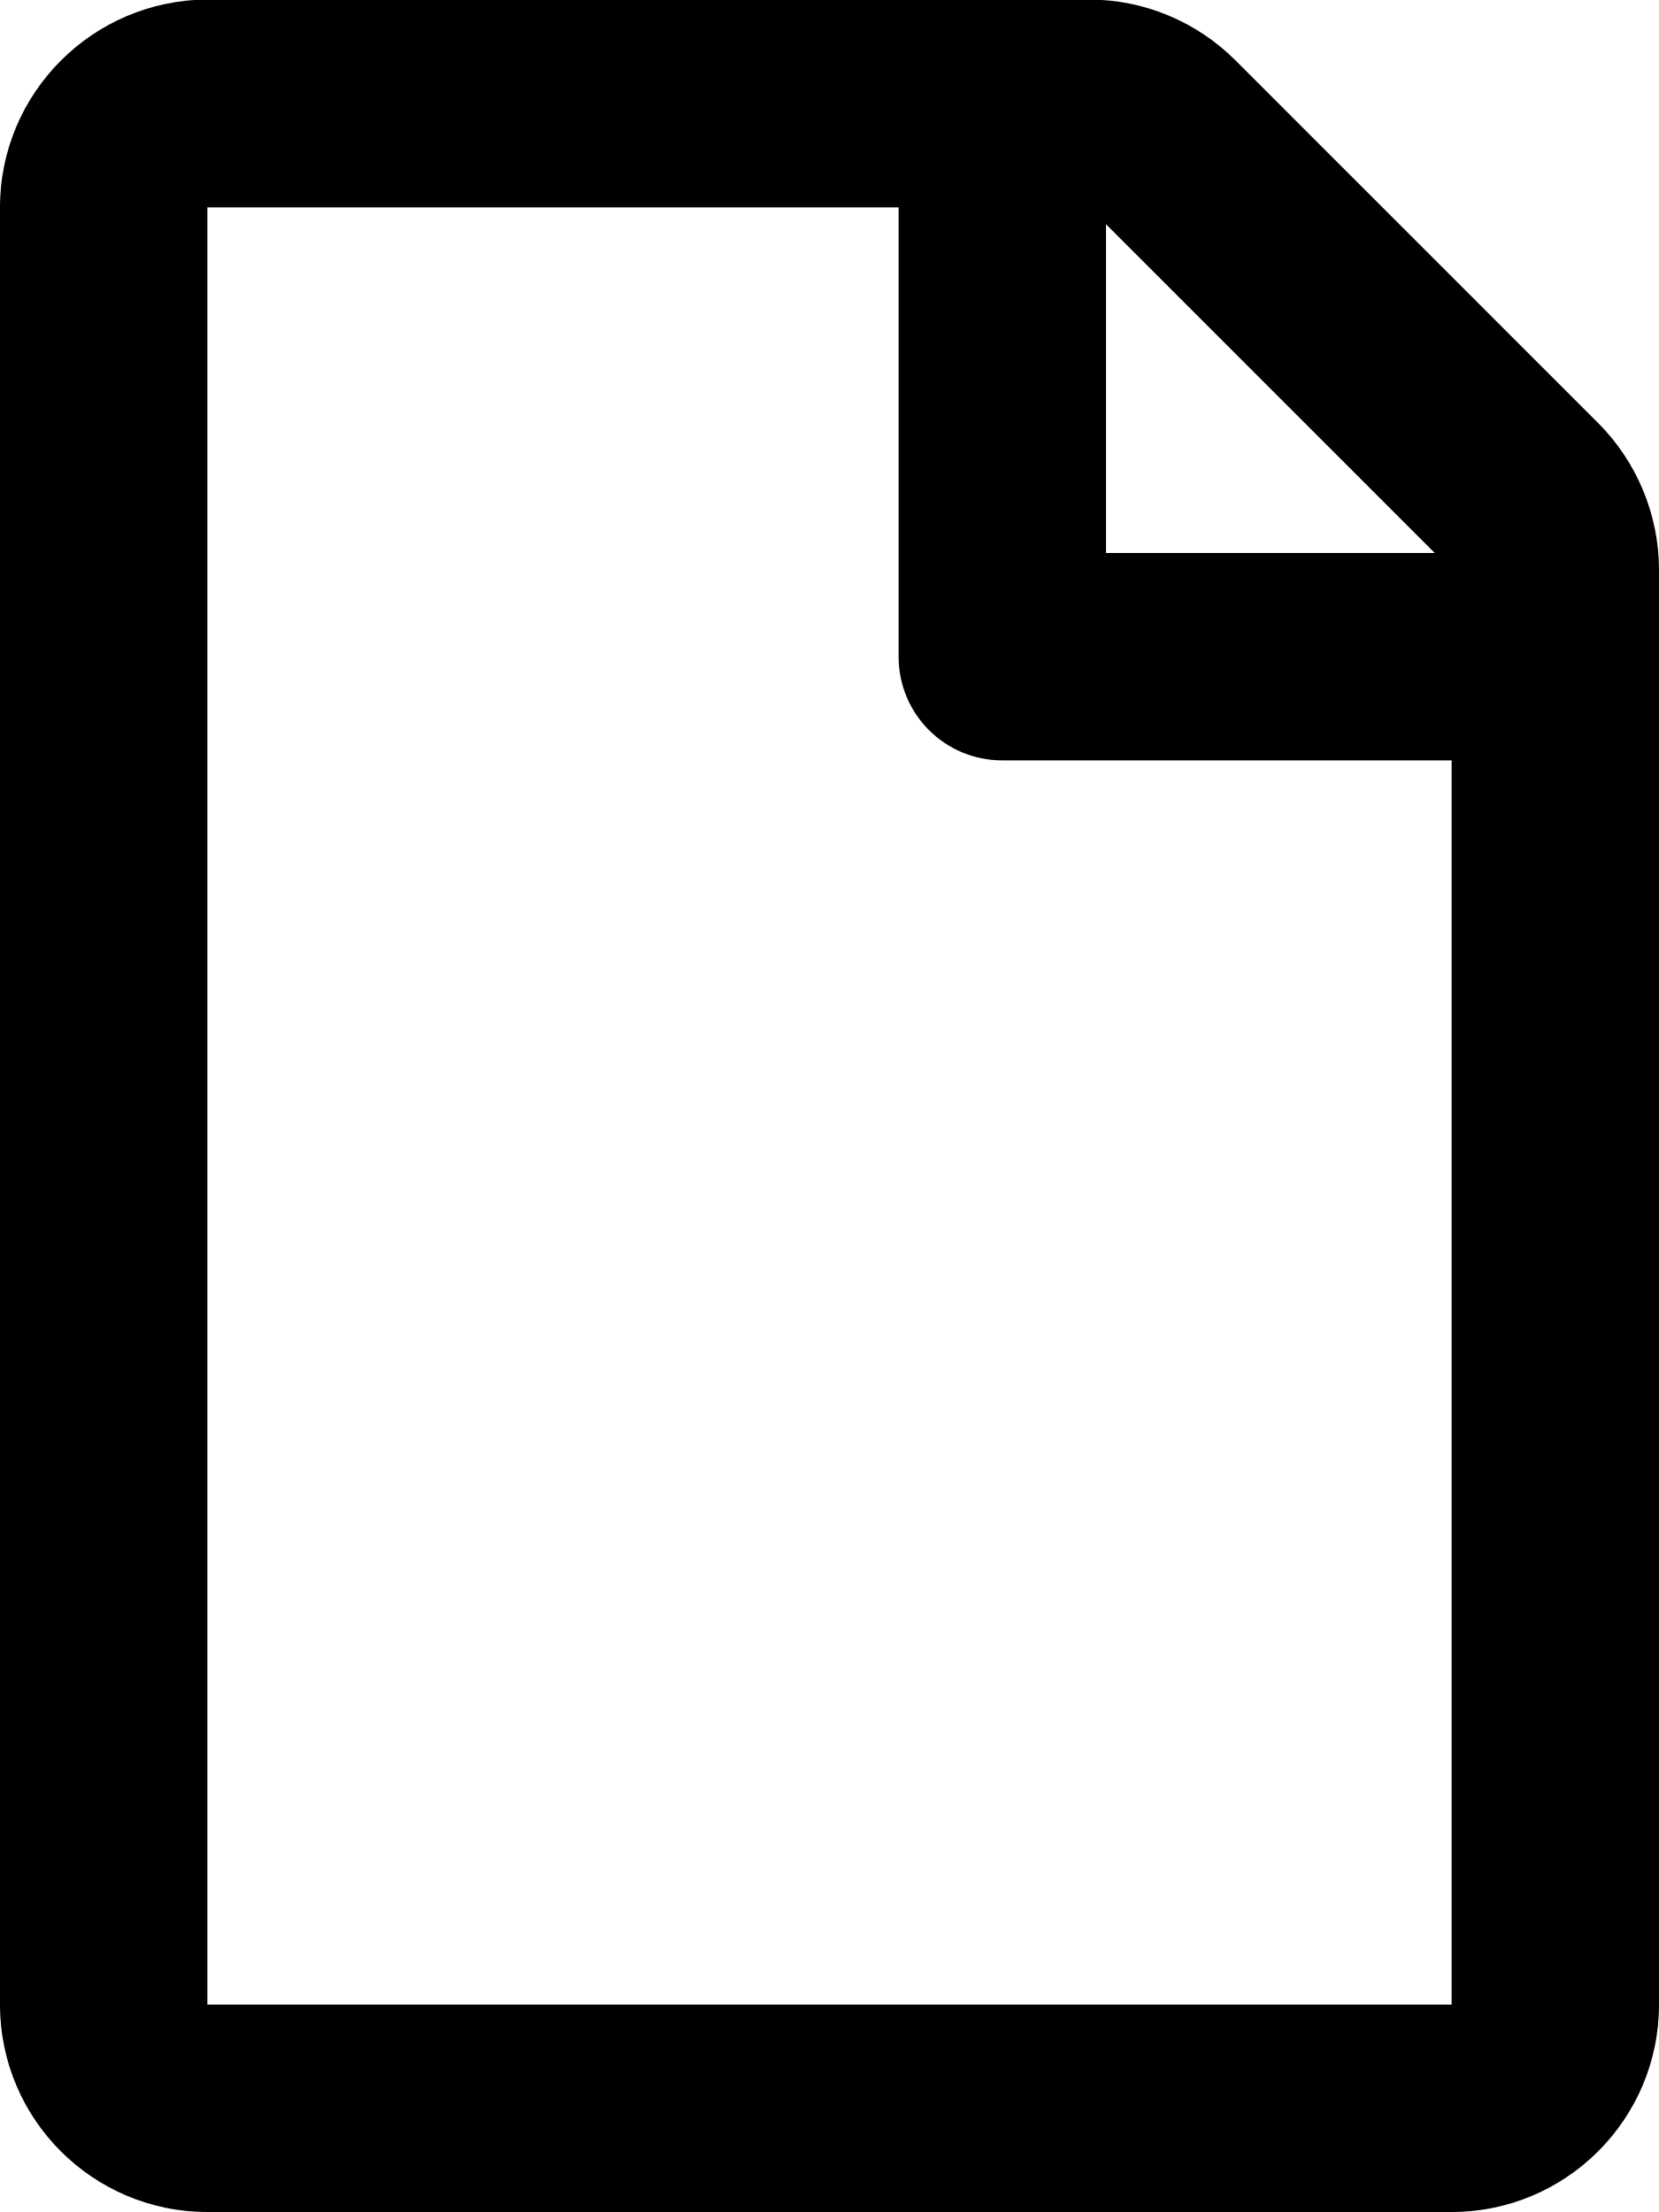
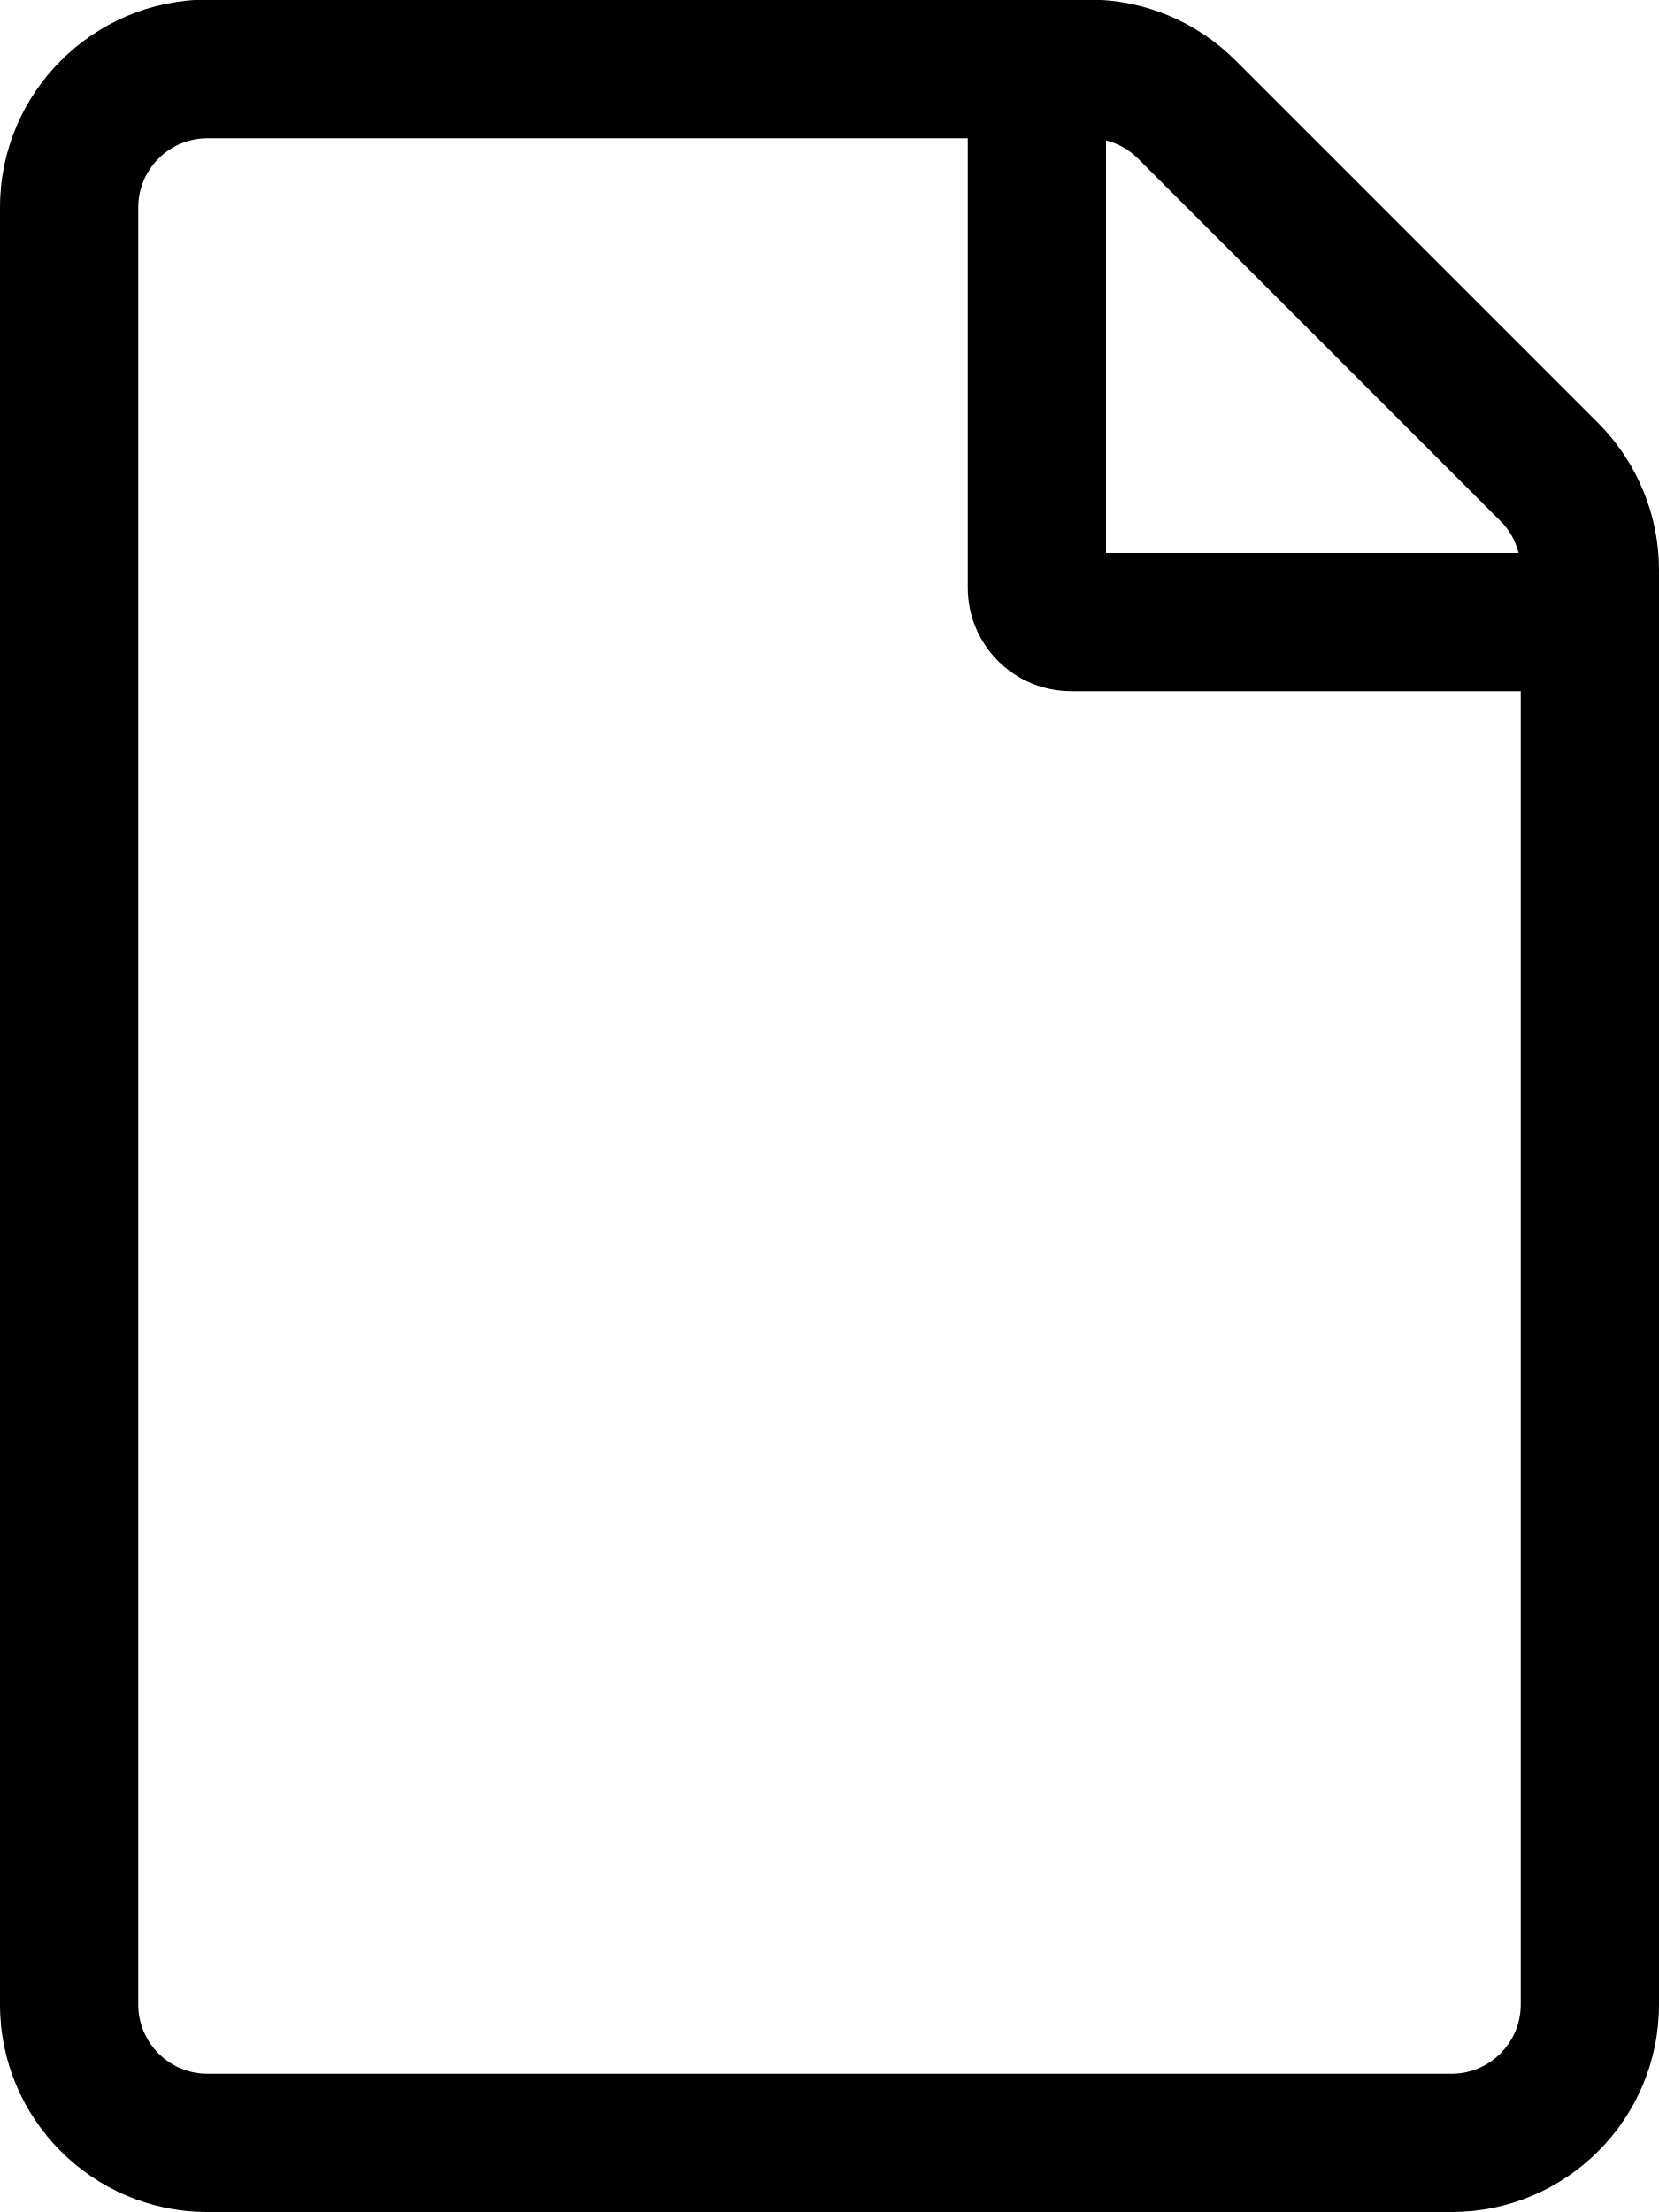
<svg xmlns="http://www.w3.org/2000/svg" viewBox="0 0 384 512">
-   <path d="M369.9 97.9L286 14C277 5 264.8-.1 252.1-.1H48C21.5 0 0 21.5 0 48v416c0 26.5 21.5 48 48 48h288c26.5 0 48-21.5 48-48V131.9c0-12.7-5.1-25-14.1-34zM332.1 128H256V51.9l76.1 76.1zM48 464V48h160v104c0 13.3 10.7 24 24 24h104v288H48z" />
+   <path d="M369.9 97.9L286 14C277 5 264.8-.1 252.1-.1H48C21.5 0 0 21.5 0 48v416c0 26.5 21.5 48 48 48h288c26.5 0 48-21.5 48-48V131.9c0-12.7-5.1-25-14.1-34zm-22.6 22.7c2.1 2.1 3.5 4.6 4.2 7.4H256V32.5c2.8.7 5.3 2.1 7.4 4.2l83.9 83.9zM336 480H48c-8.8 0-16-7.2-16-16V48c0-8.8 7.2-16 16-16h176v104c0 13.3 10.7 24 24 24h104v304c0 8.8-7.2 16-16 16z" />
</svg>
